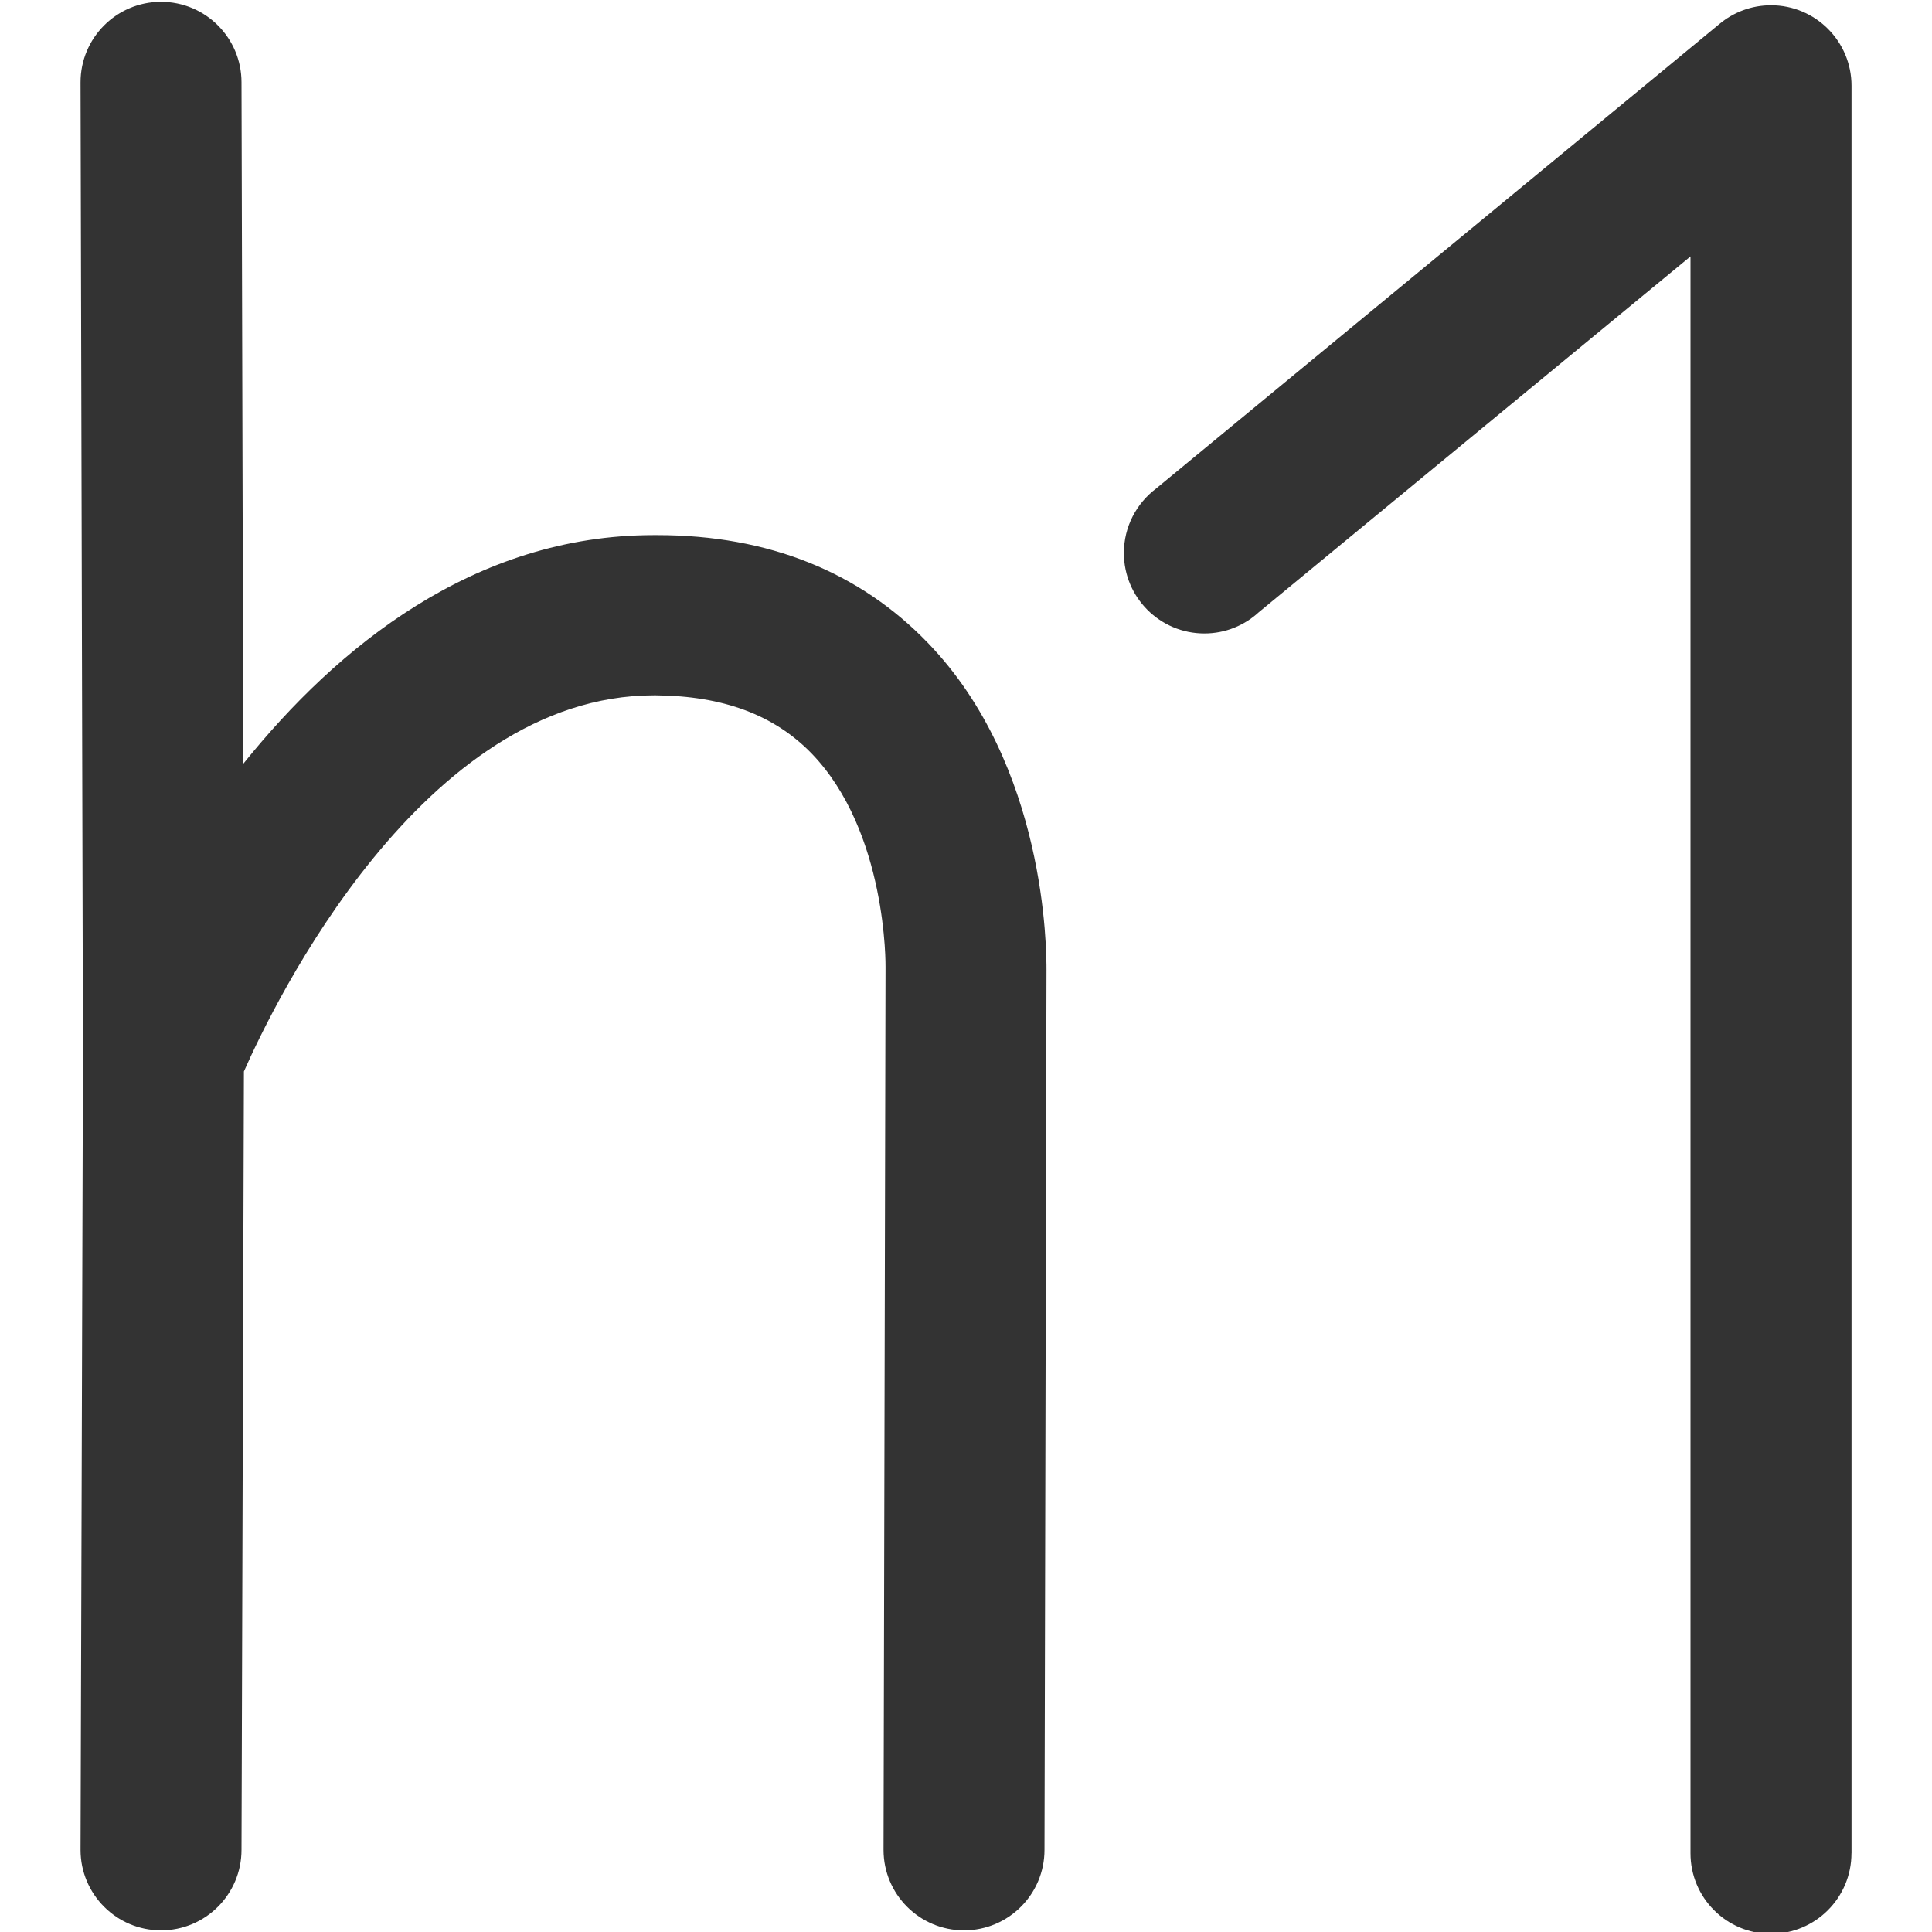
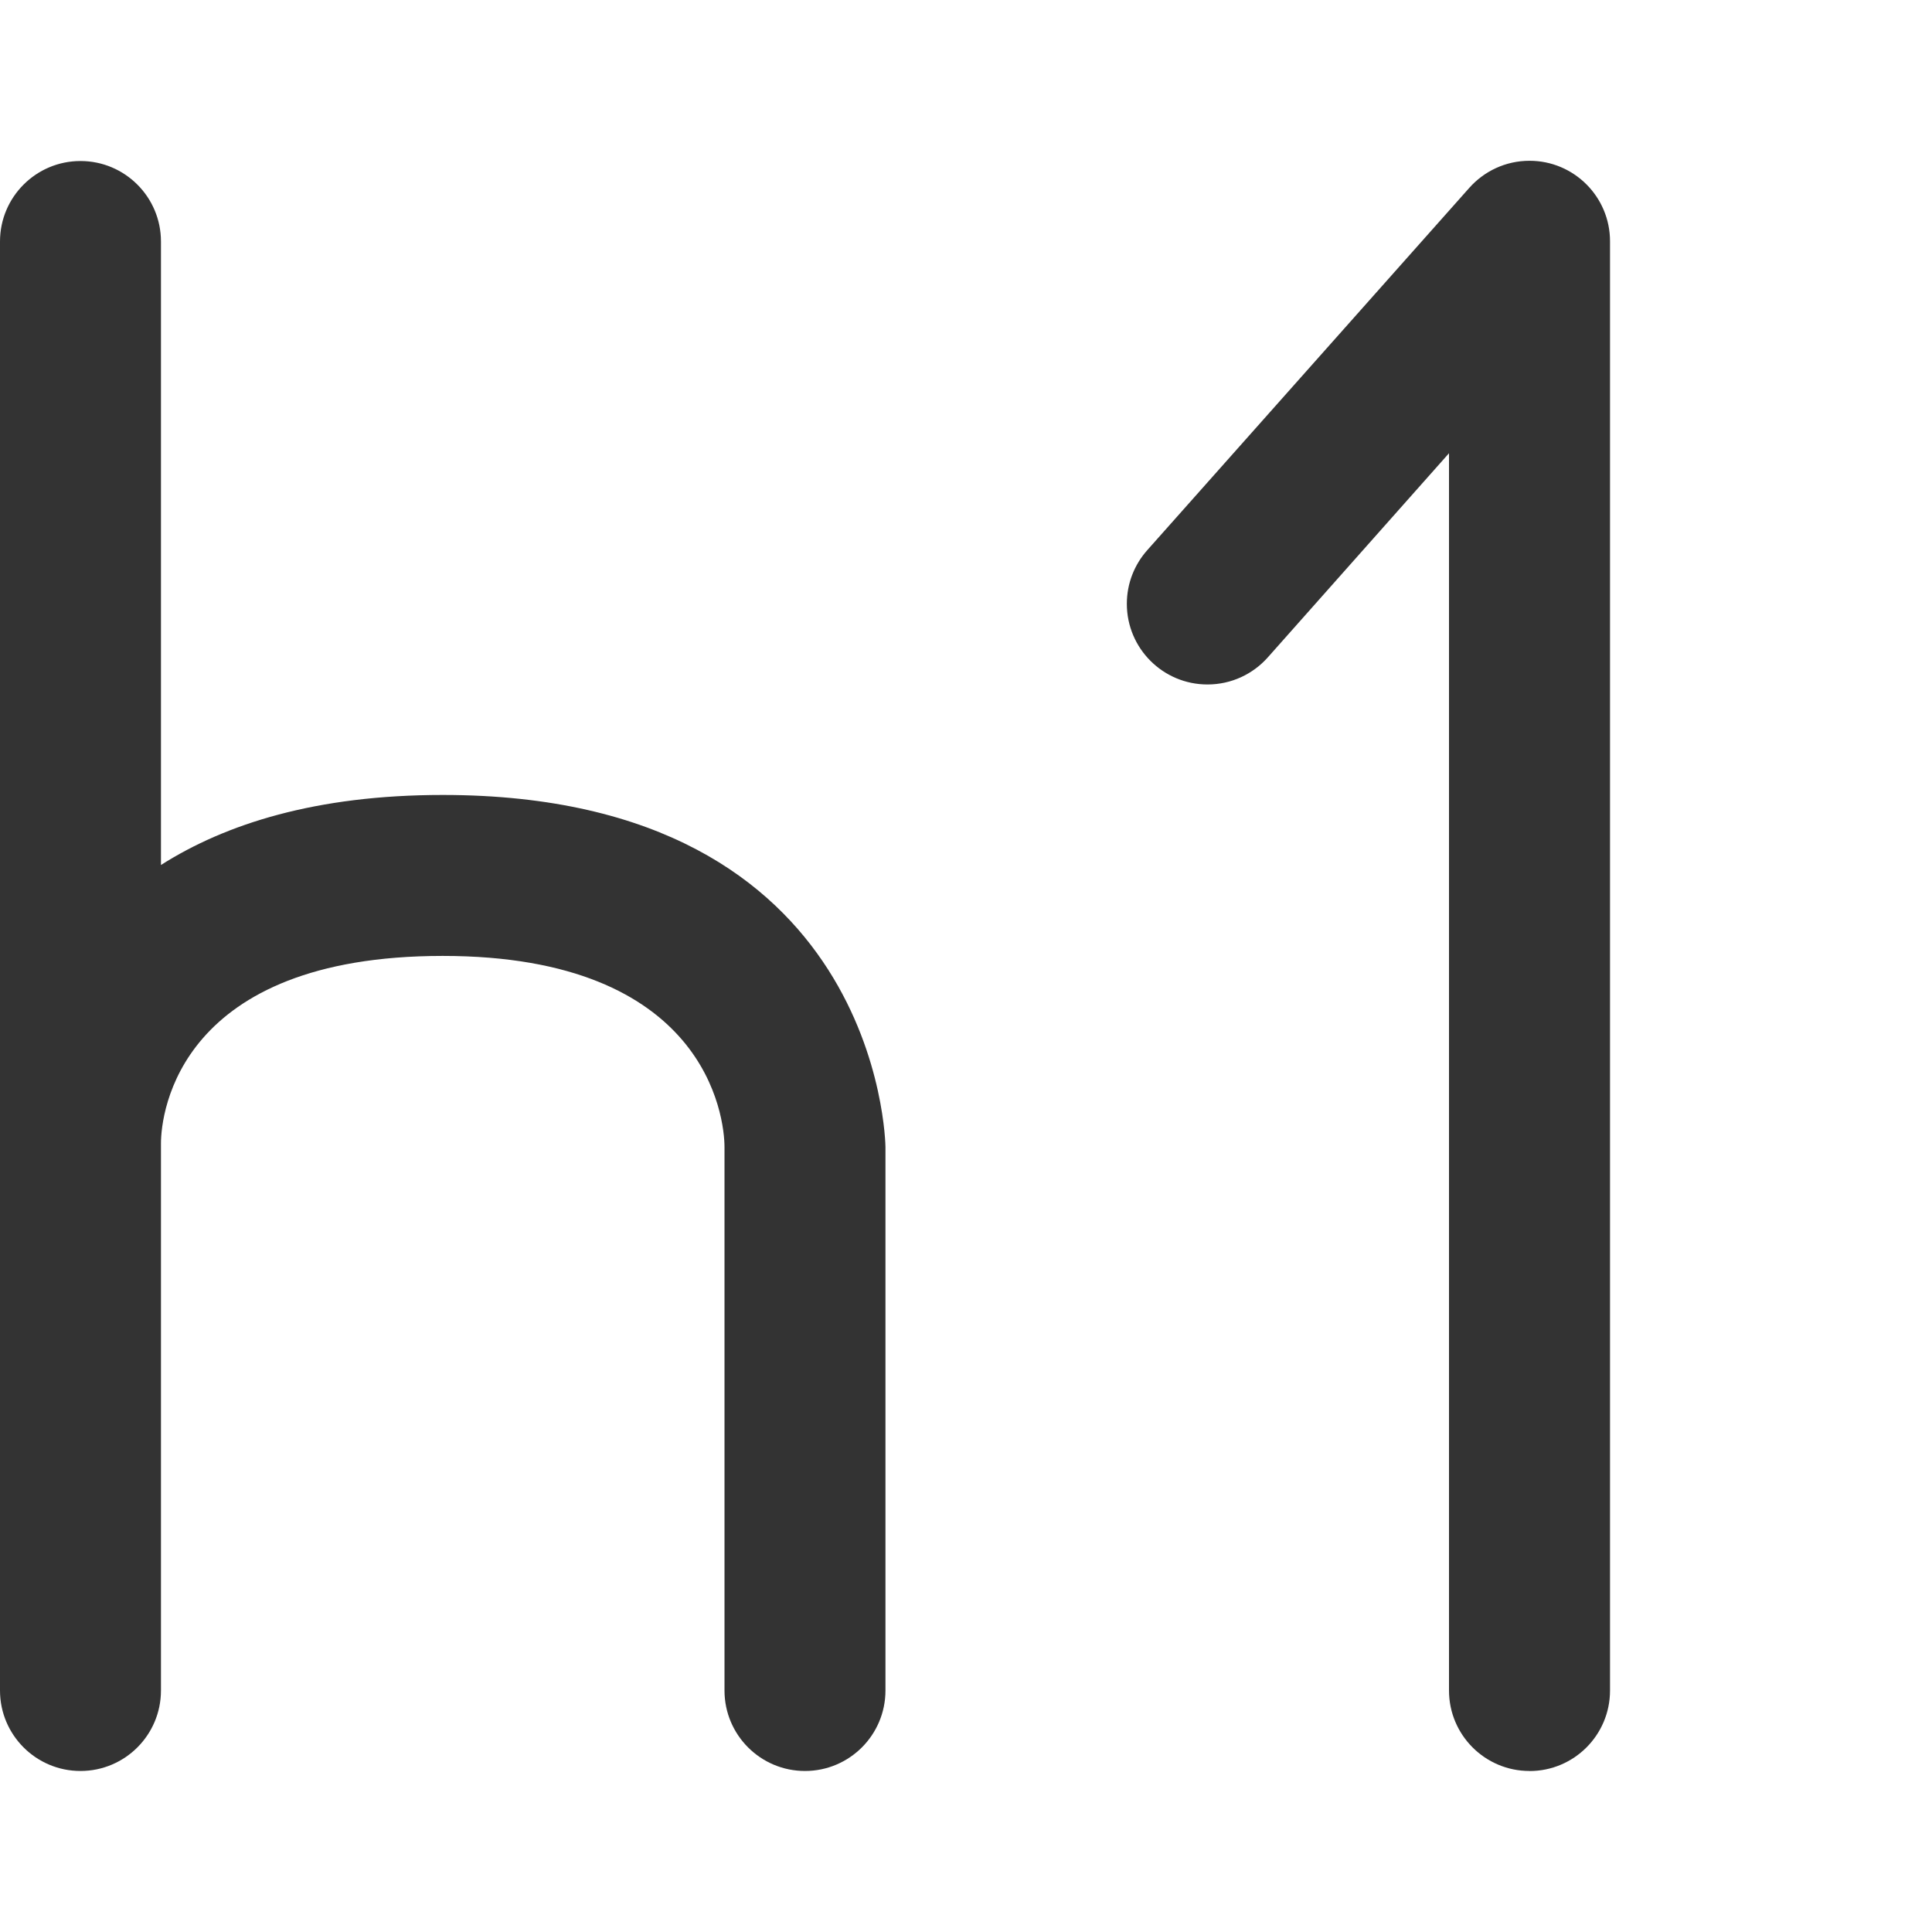
<svg xmlns="http://www.w3.org/2000/svg" version="1.1" width="32" height="32" viewBox="0 0 32 32">
-   <path fill="#333" d="M17.333 16.073l-0.033 14.567c0 0.736-0.597 1.333-1.333 1.333v0c-0.736 0-1.333-0.597-1.333-1.333v0l0.033-14.583v-0.040s0.033-2.24-1.227-3.54c-0.62-0.637-1.463-0.95-2.573-0.96h-0.037c-3.83 0-6.3 5.117-6.79 6.23l-0.040 12.893c0 0.736-0.597 1.333-1.333 1.333v0c-0.736 0-1.333-0.597-1.333-1.333v0l0.040-13.16-0.040-16.117c0-0.736 0.597-1.333 1.333-1.333v0c0.736 0 1.333 0.597 1.333 1.333v0l0.030 11.287c1.557-1.937 3.823-3.787 6.797-3.787h0.060c1.847 0 3.357 0.617 4.483 1.787 1.963 2.033 1.963 5.093 1.963 5.423zM30.667 30.697v-29.277c-0-0.736-0.597-1.333-1.333-1.333-0.324 0-0.621 0.116-0.852 0.308l0.002-0.002-9.333 7.697c-0.327 0.246-0.536 0.633-0.536 1.069 0 0.736 0.597 1.333 1.333 1.333 0.349 0 0.666-0.134 0.903-0.353l-0.001 0.001 7.15-5.893v26.45c0 0.736 0.597 1.333 1.333 1.333s1.333-0.597 1.333-1.333v0z" />
+   <path fill="#333" d="M25.333 29.333c-0.736 0-1.333-0.597-1.333-1.333v0-20.493l-3 3.38c-0.246 0.277-0.603 0.45-1 0.45-0.738 0-1.336-0.598-1.336-1.336 0-0.341 0.128-0.652 0.338-0.888l-0.001 0.001 5.333-6c0.245-0.277 0.602-0.451 1-0.451 0.736 0 1.333 0.597 1.333 1.333 0 0.002 0 0.003 0 0.005v-0 24c0 0.736-0.597 1.333-1.333 1.333v0zM7.333 13.167c-2.1 0-3.597 0.48-4.667 1.16v-10.327c0-0.736-0.597-1.333-1.333-1.333s-1.333 0.597-1.333 1.333v0 24c0 0.736 0.597 1.333 1.333 1.333s1.333-0.597 1.333-1.333v0-9.060c0-0.517 0.303-3.107 4.667-3.107s4.667 2.667 4.667 3.167v9c0 0.736 0.597 1.333 1.333 1.333s1.333-0.597 1.333-1.333v0-9c0-0.057-0.083-5.833-7.333-5.833z" />
</svg>
